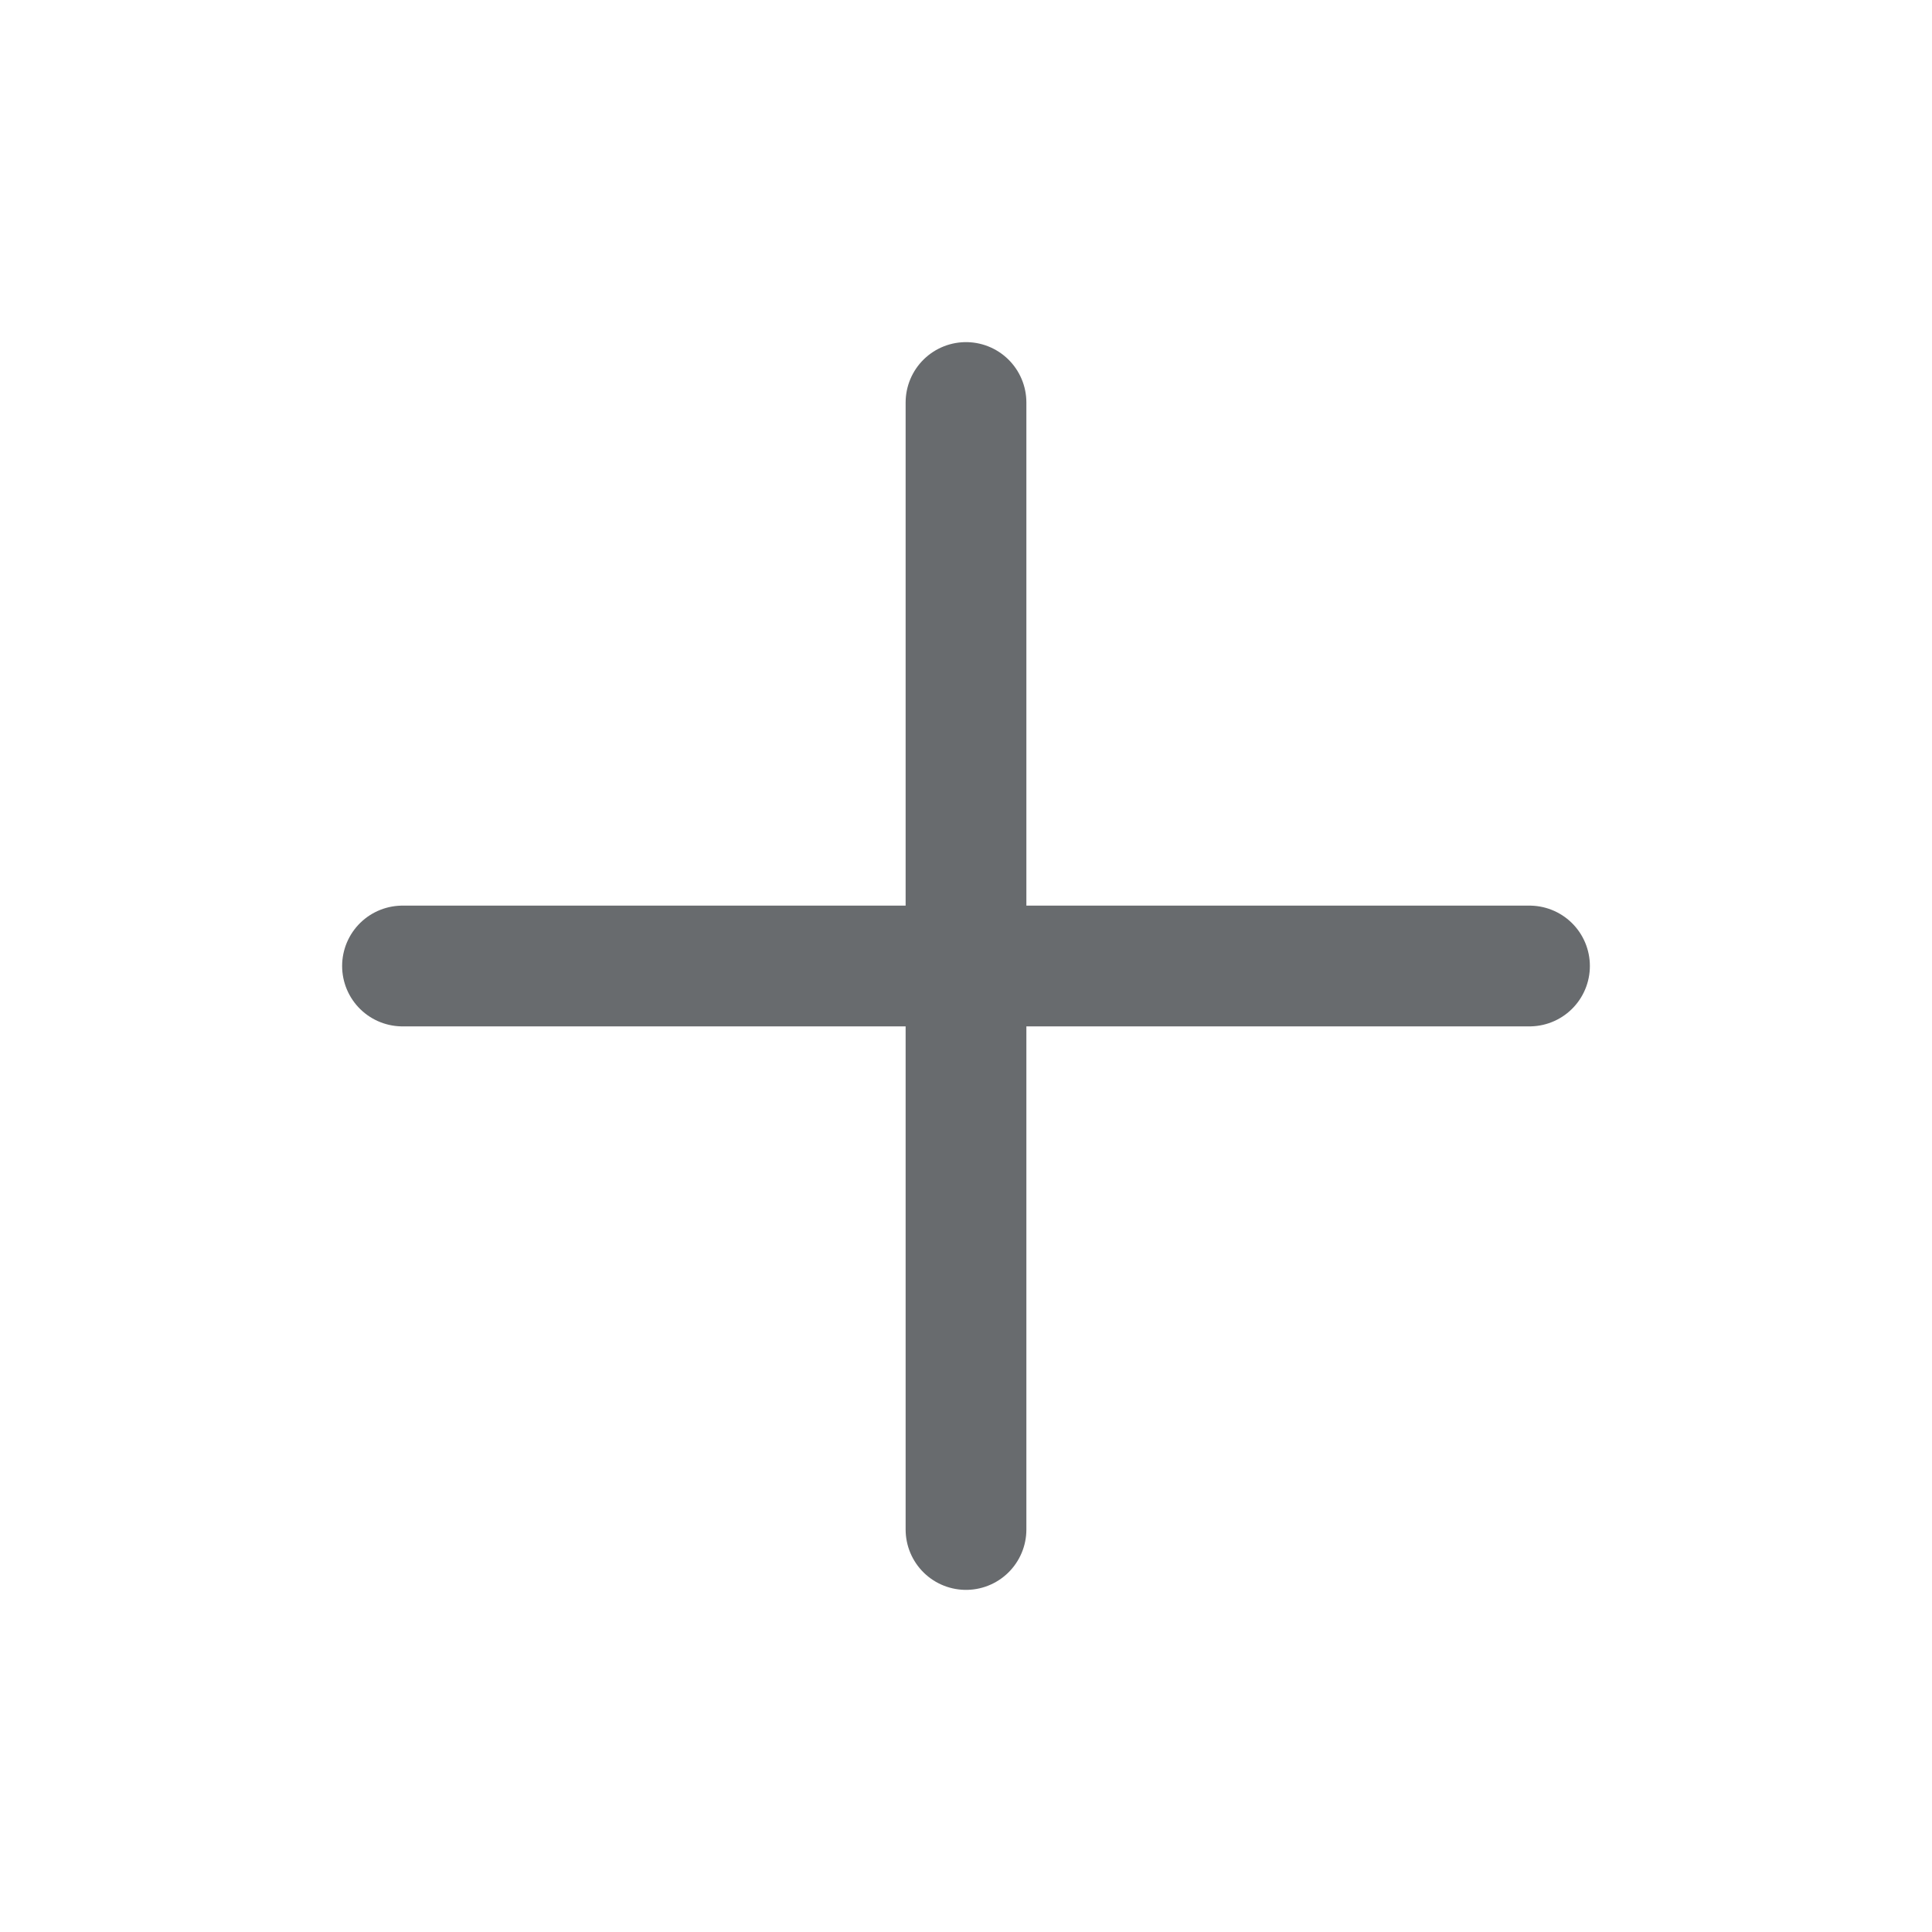
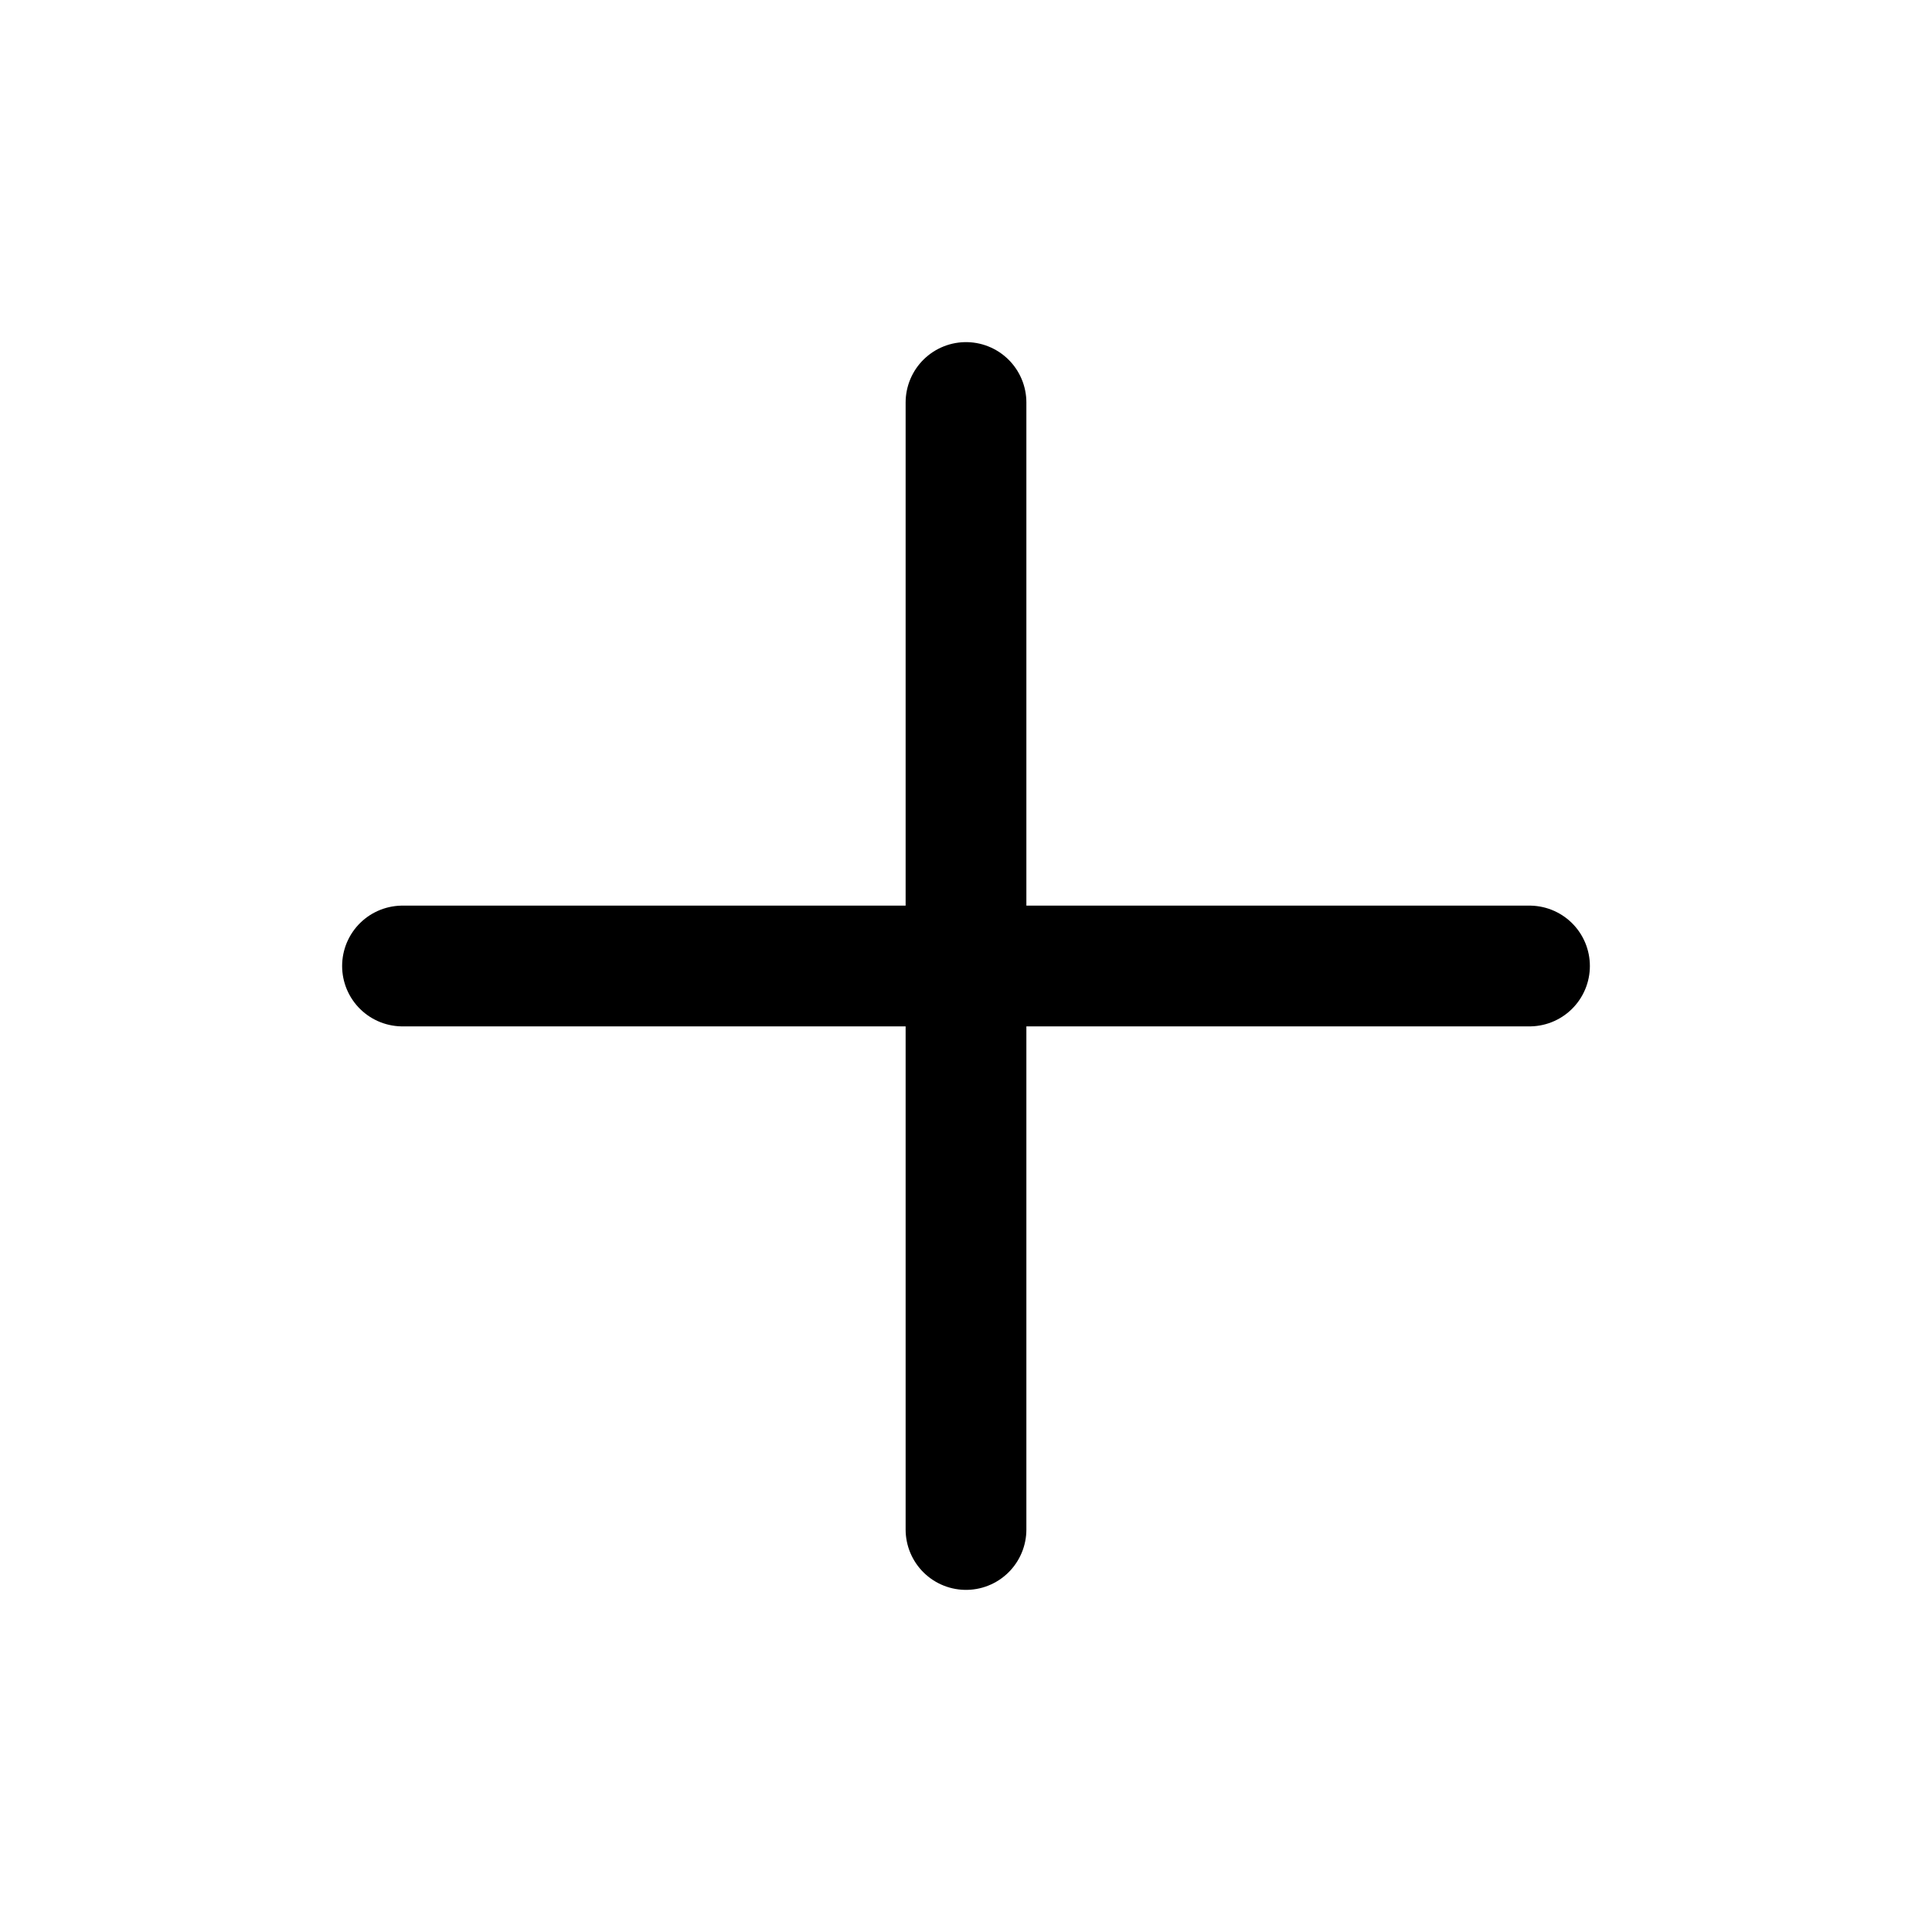
<svg xmlns="http://www.w3.org/2000/svg" width="24" height="24" viewBox="0 0 24 24" fill="none">
-   <path d="M12 5V12M12 12V19M12 12H19M12 12H5" stroke="#686B6E" stroke-width="1.5" stroke-linecap="round" />
+   <path d="M12 5V12M12 12V19M12 12H19M12 12H5" stroke="currentColor" stroke-width="1.5" stroke-linecap="round" />
</svg>
